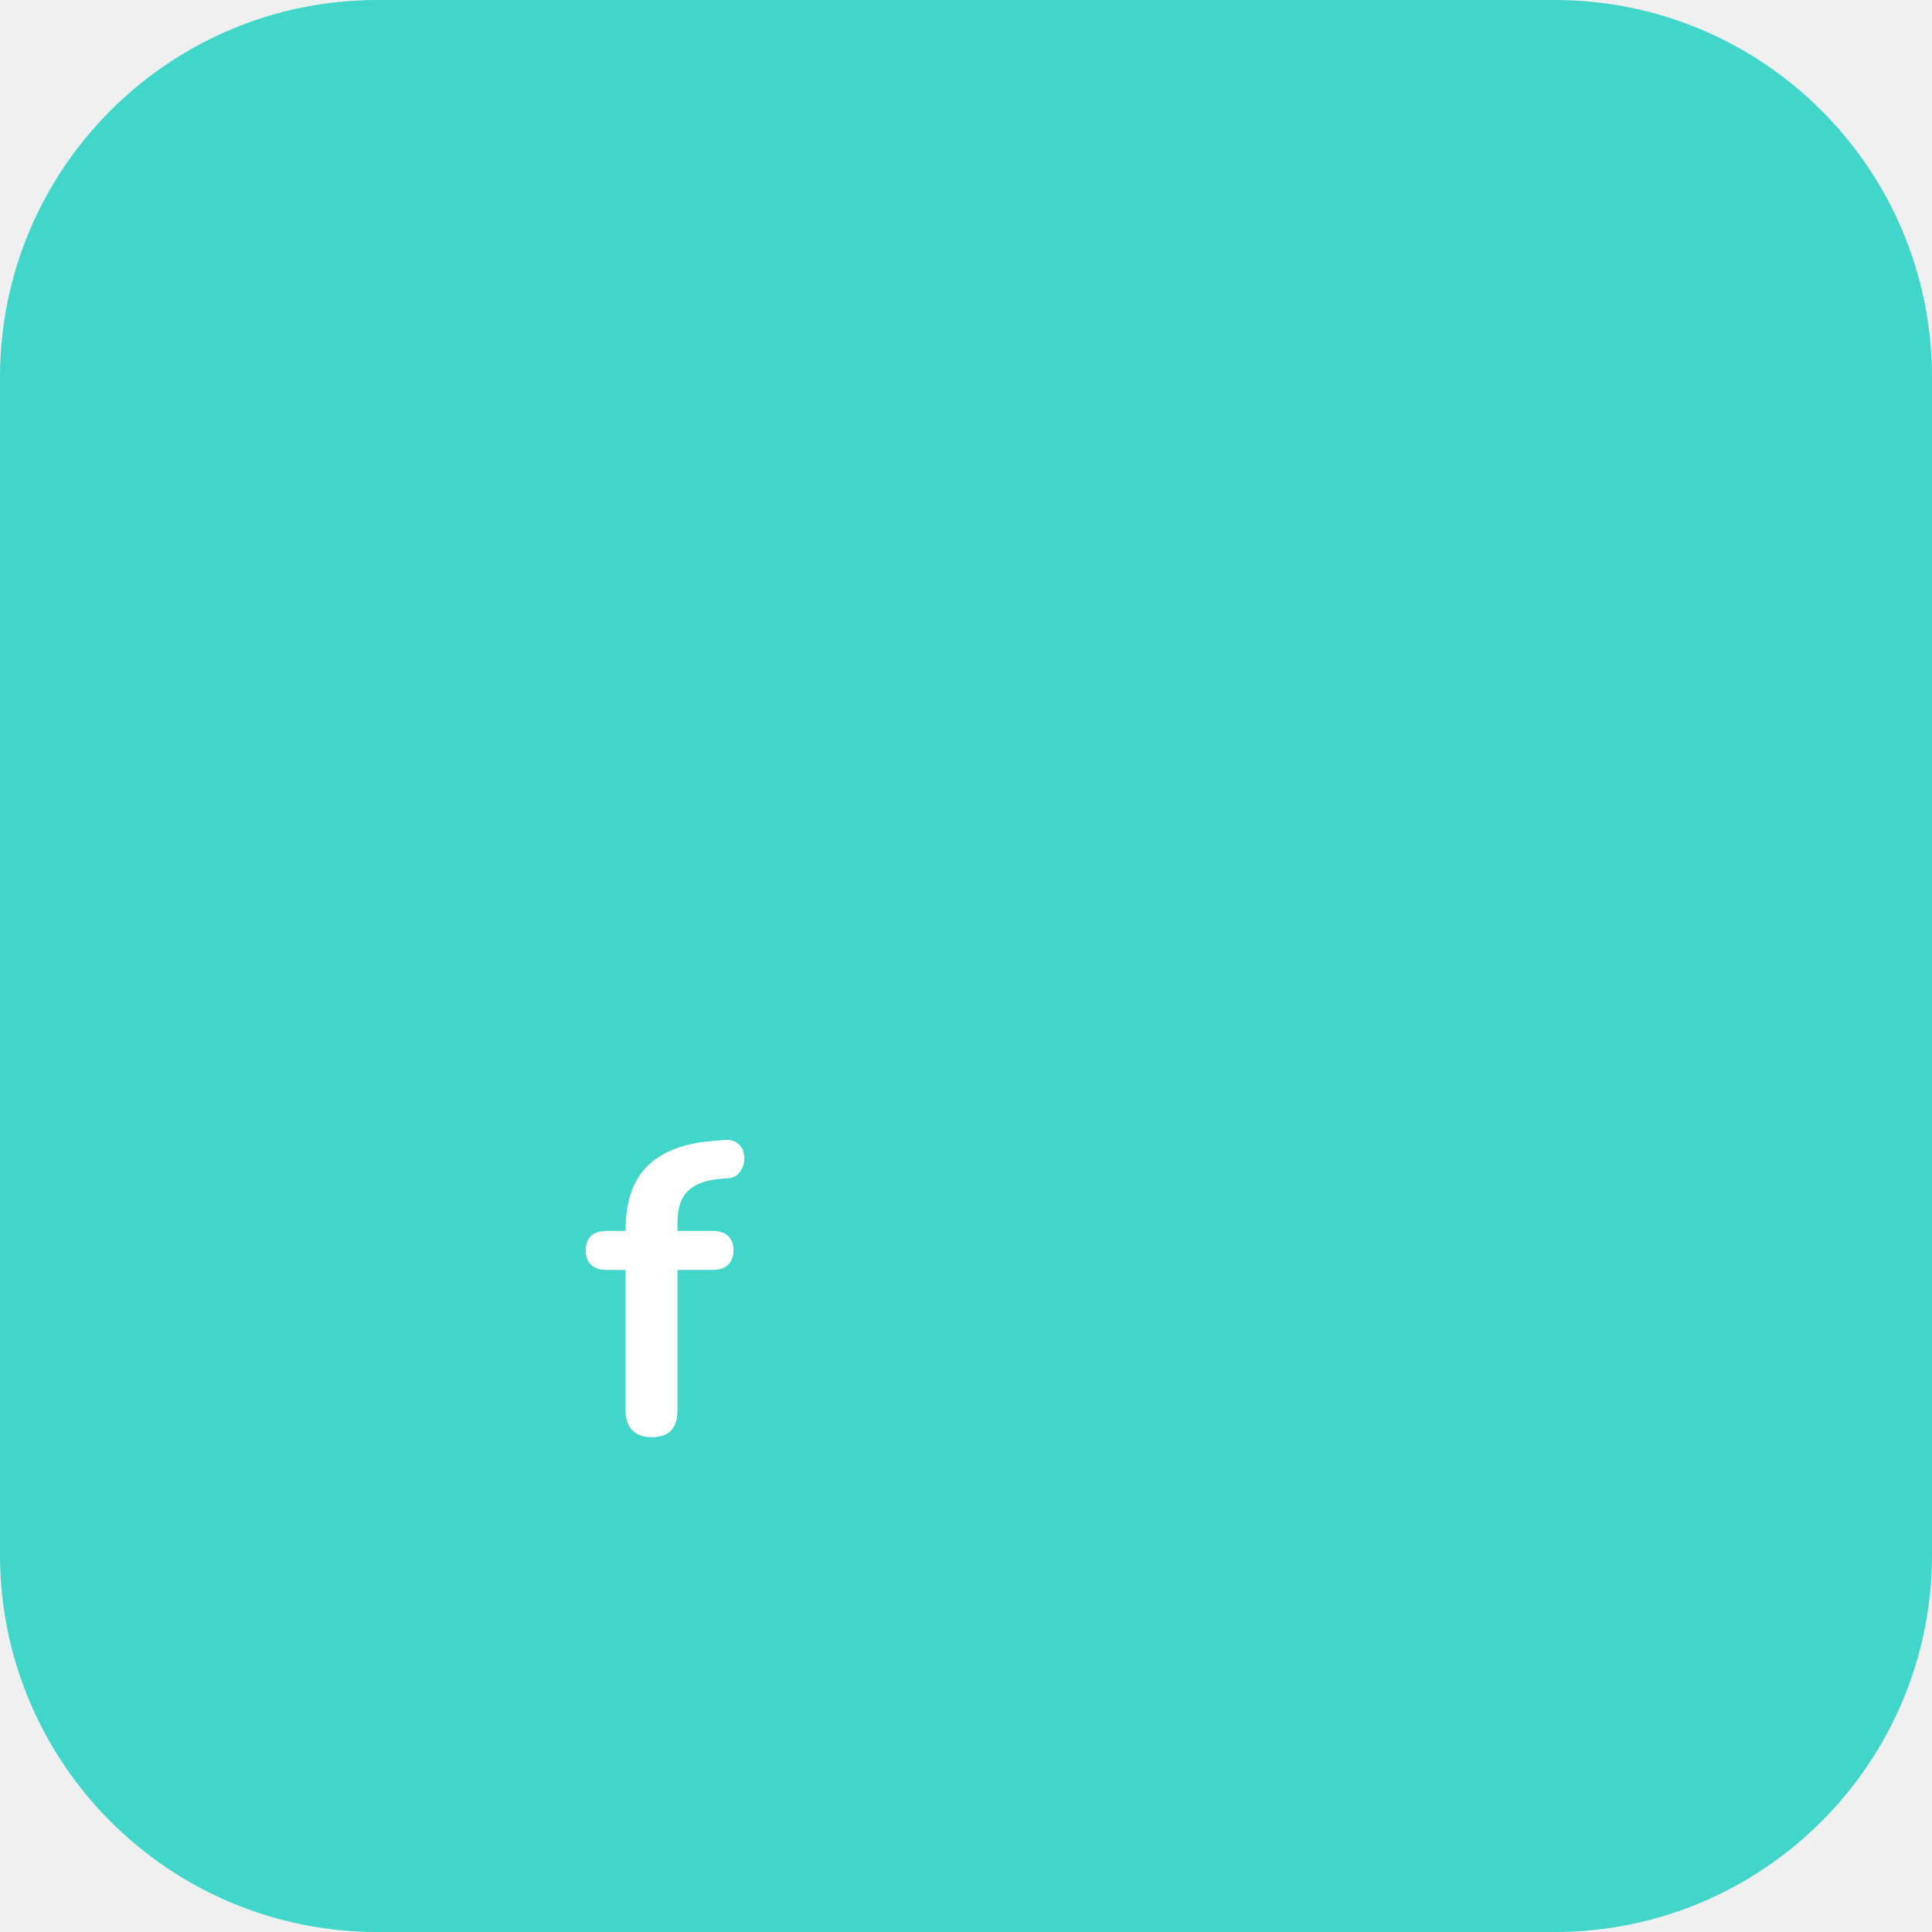
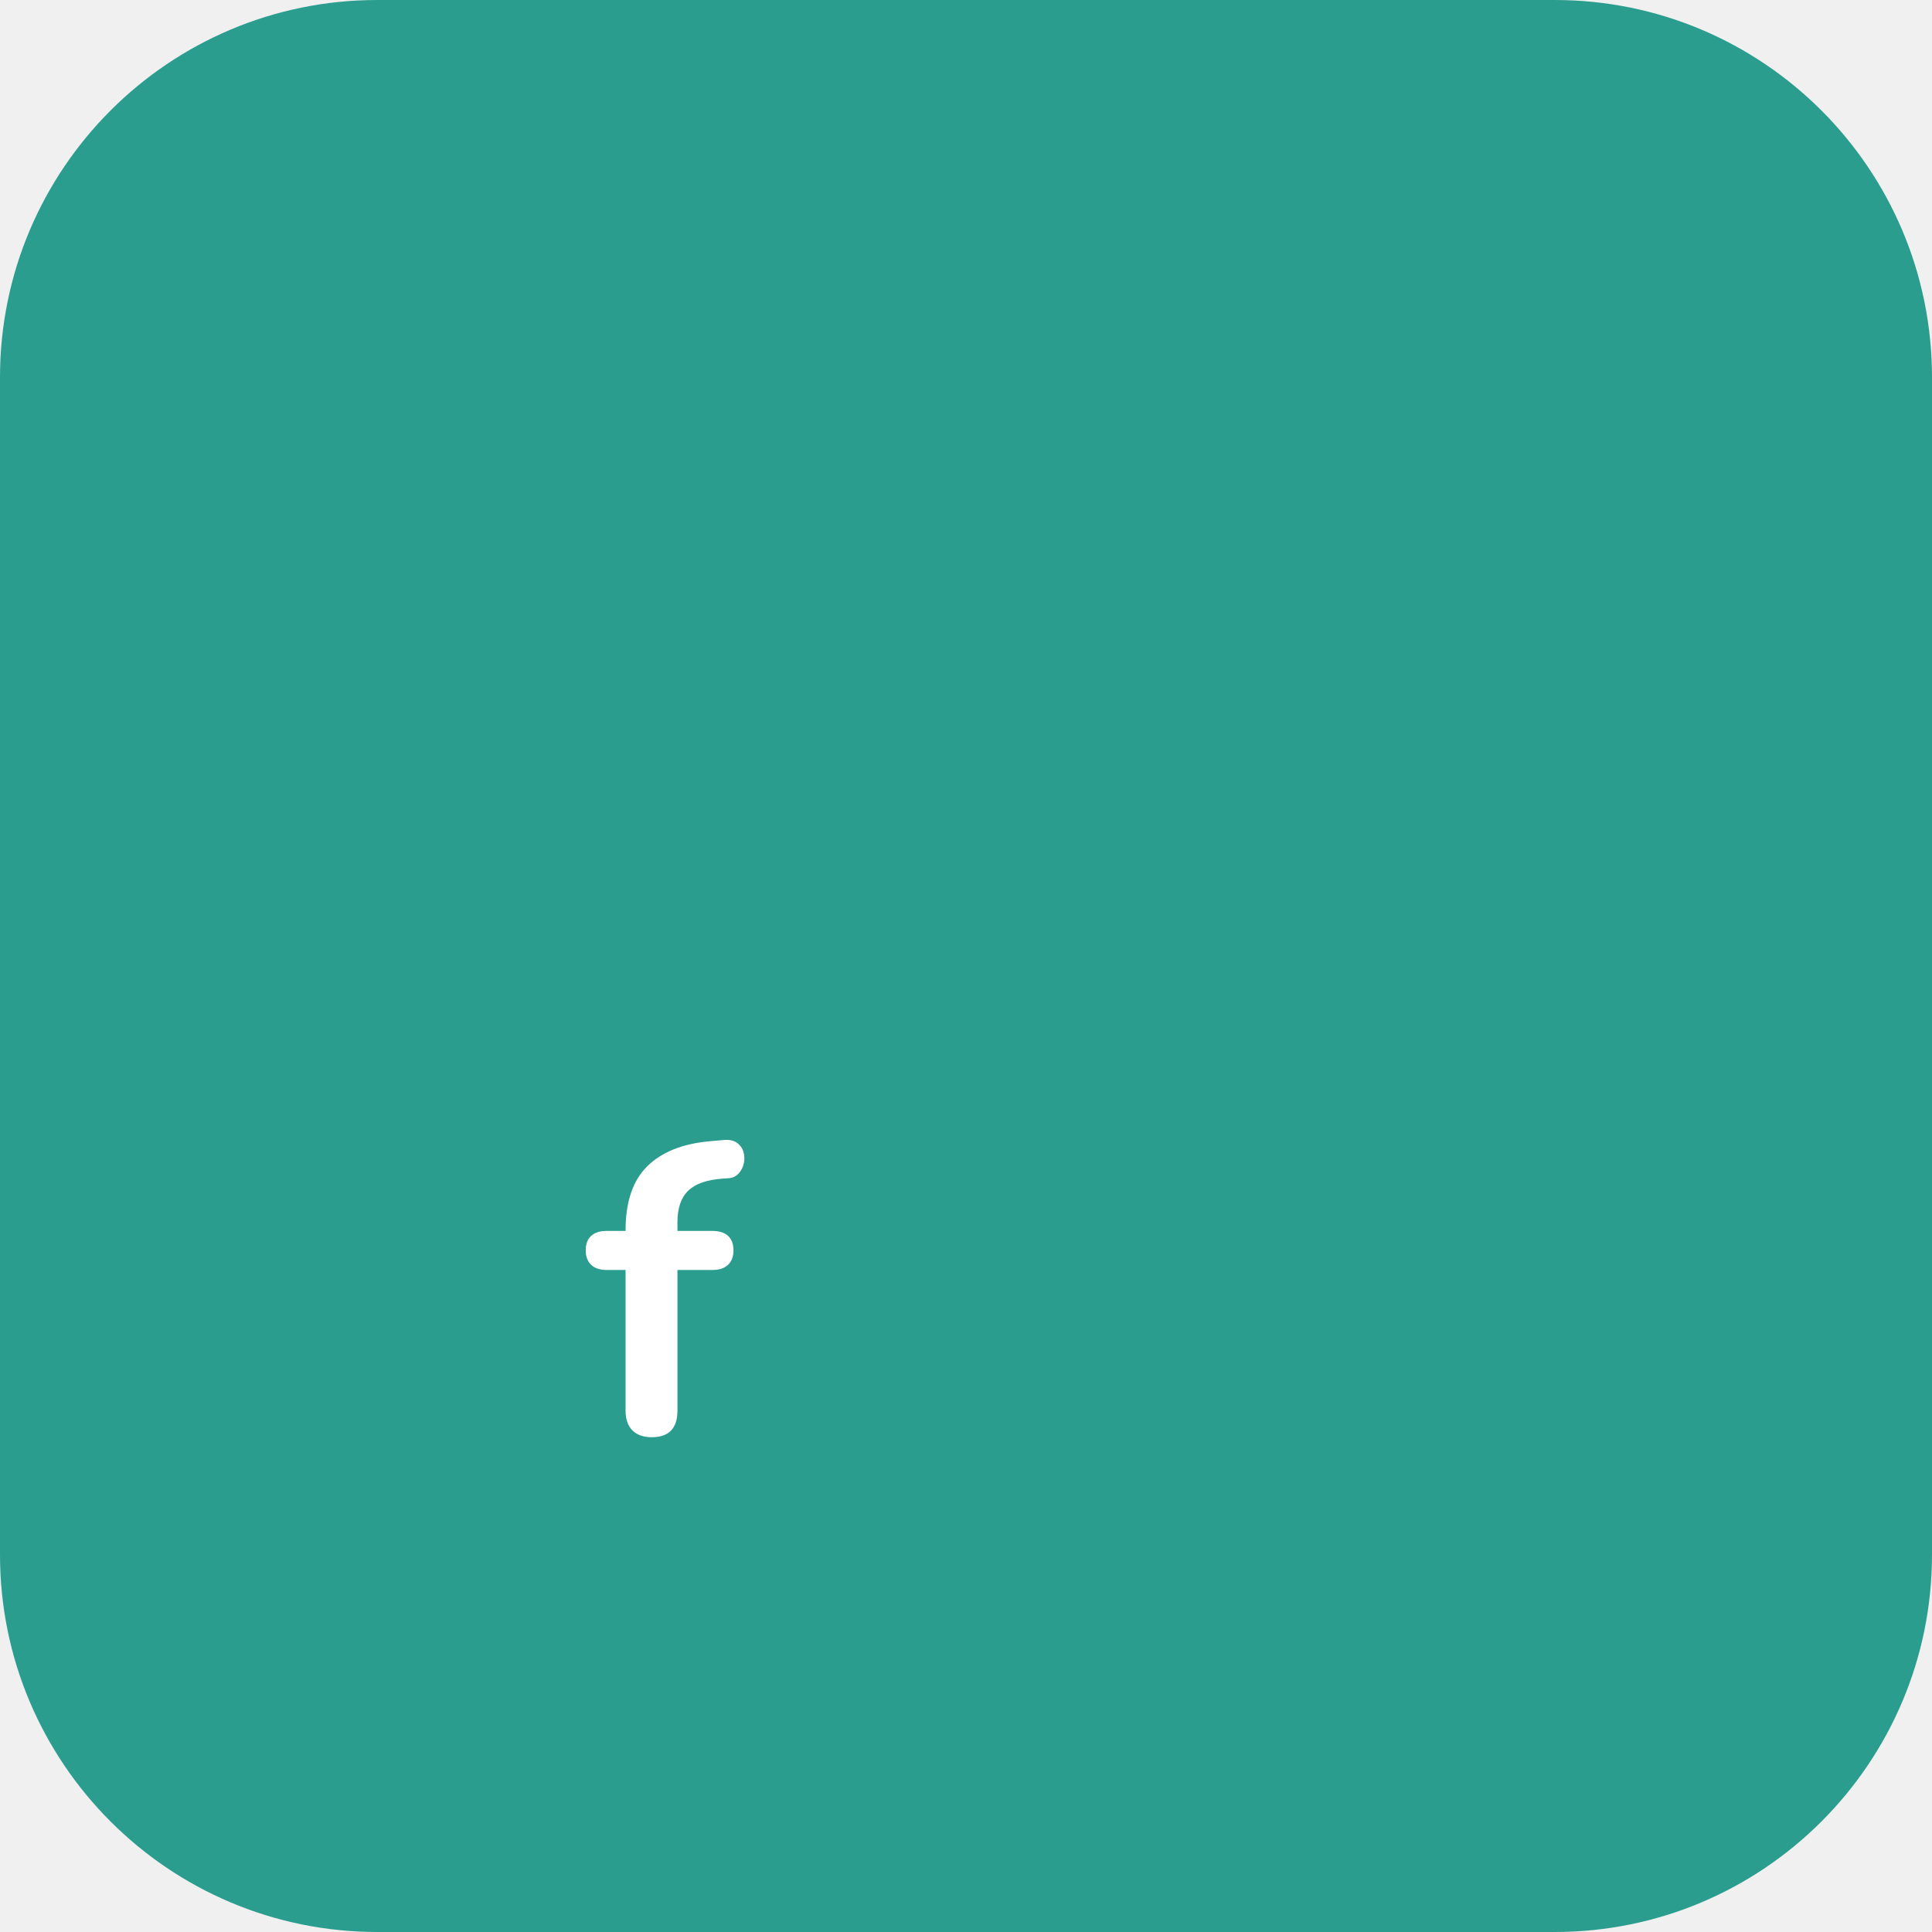
<svg xmlns="http://www.w3.org/2000/svg" viewBox="0 0 512 512" width="512" height="512">
-   <rect x="0" y="0" width="512" height="512" rx="100" ry="100" fill="#41D6C9" />
+   <rect x="0" y="0" width="512" height="512" rx="100" ry="100" fill="#2A9D8F" />
  <g transform="translate(155,380) scale(0.11,-0.11)">
    <path d="M161 -8Q131 -8 114.5 8.5Q98 25 98 56V395H52Q28 395 15.0 407.5Q2 420 2 442Q2 465 15.0 477.0Q28 489 52 489H134L98 456V490Q98 593 150.0 644.5Q202 696 300 705L334 708Q354 710 366.0 701.5Q378 693 382.0 679.5Q386 666 383.0 652.0Q380 638 370.5 627.5Q361 617 346 616L332 615Q275 611 249.0 586.0Q223 561 223 510V473L207 489H308Q332 489 345.0 477.0Q358 465 358 442Q358 420 345.0 407.5Q332 395 308 395H223V56Q223 -8 161 -8Z" fill="#FFFFFF" />
  </g>
</svg>
